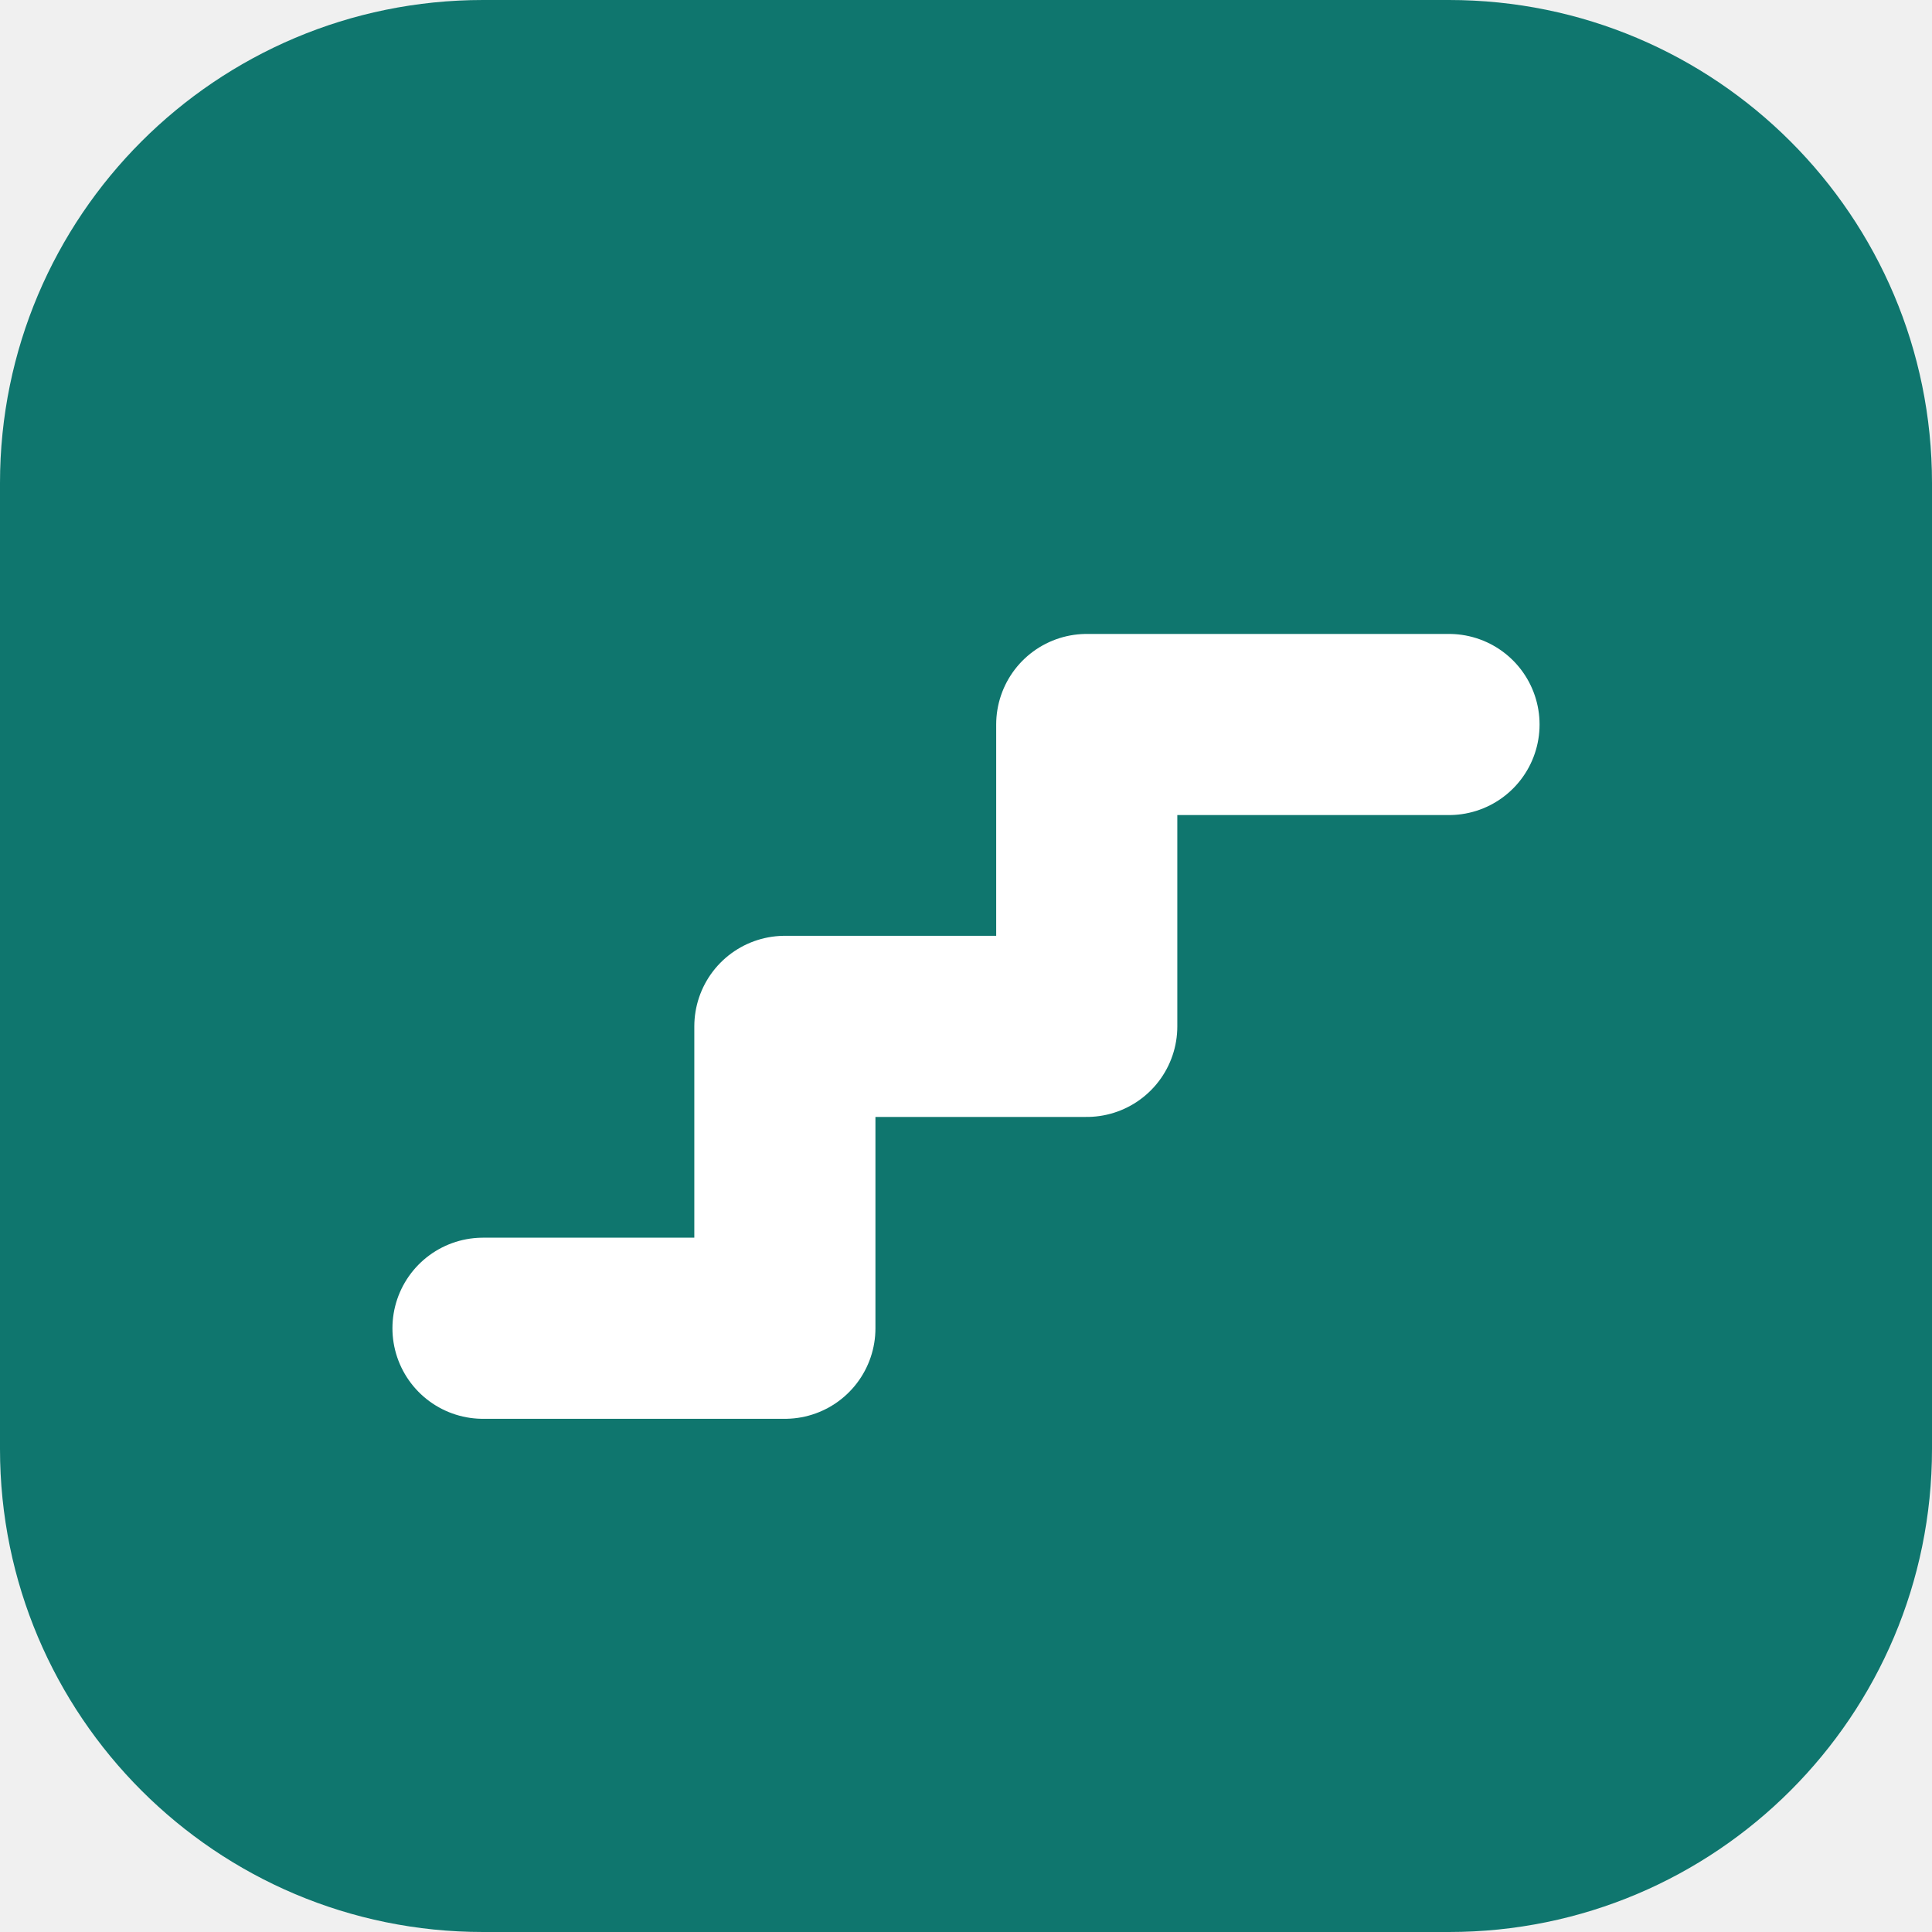
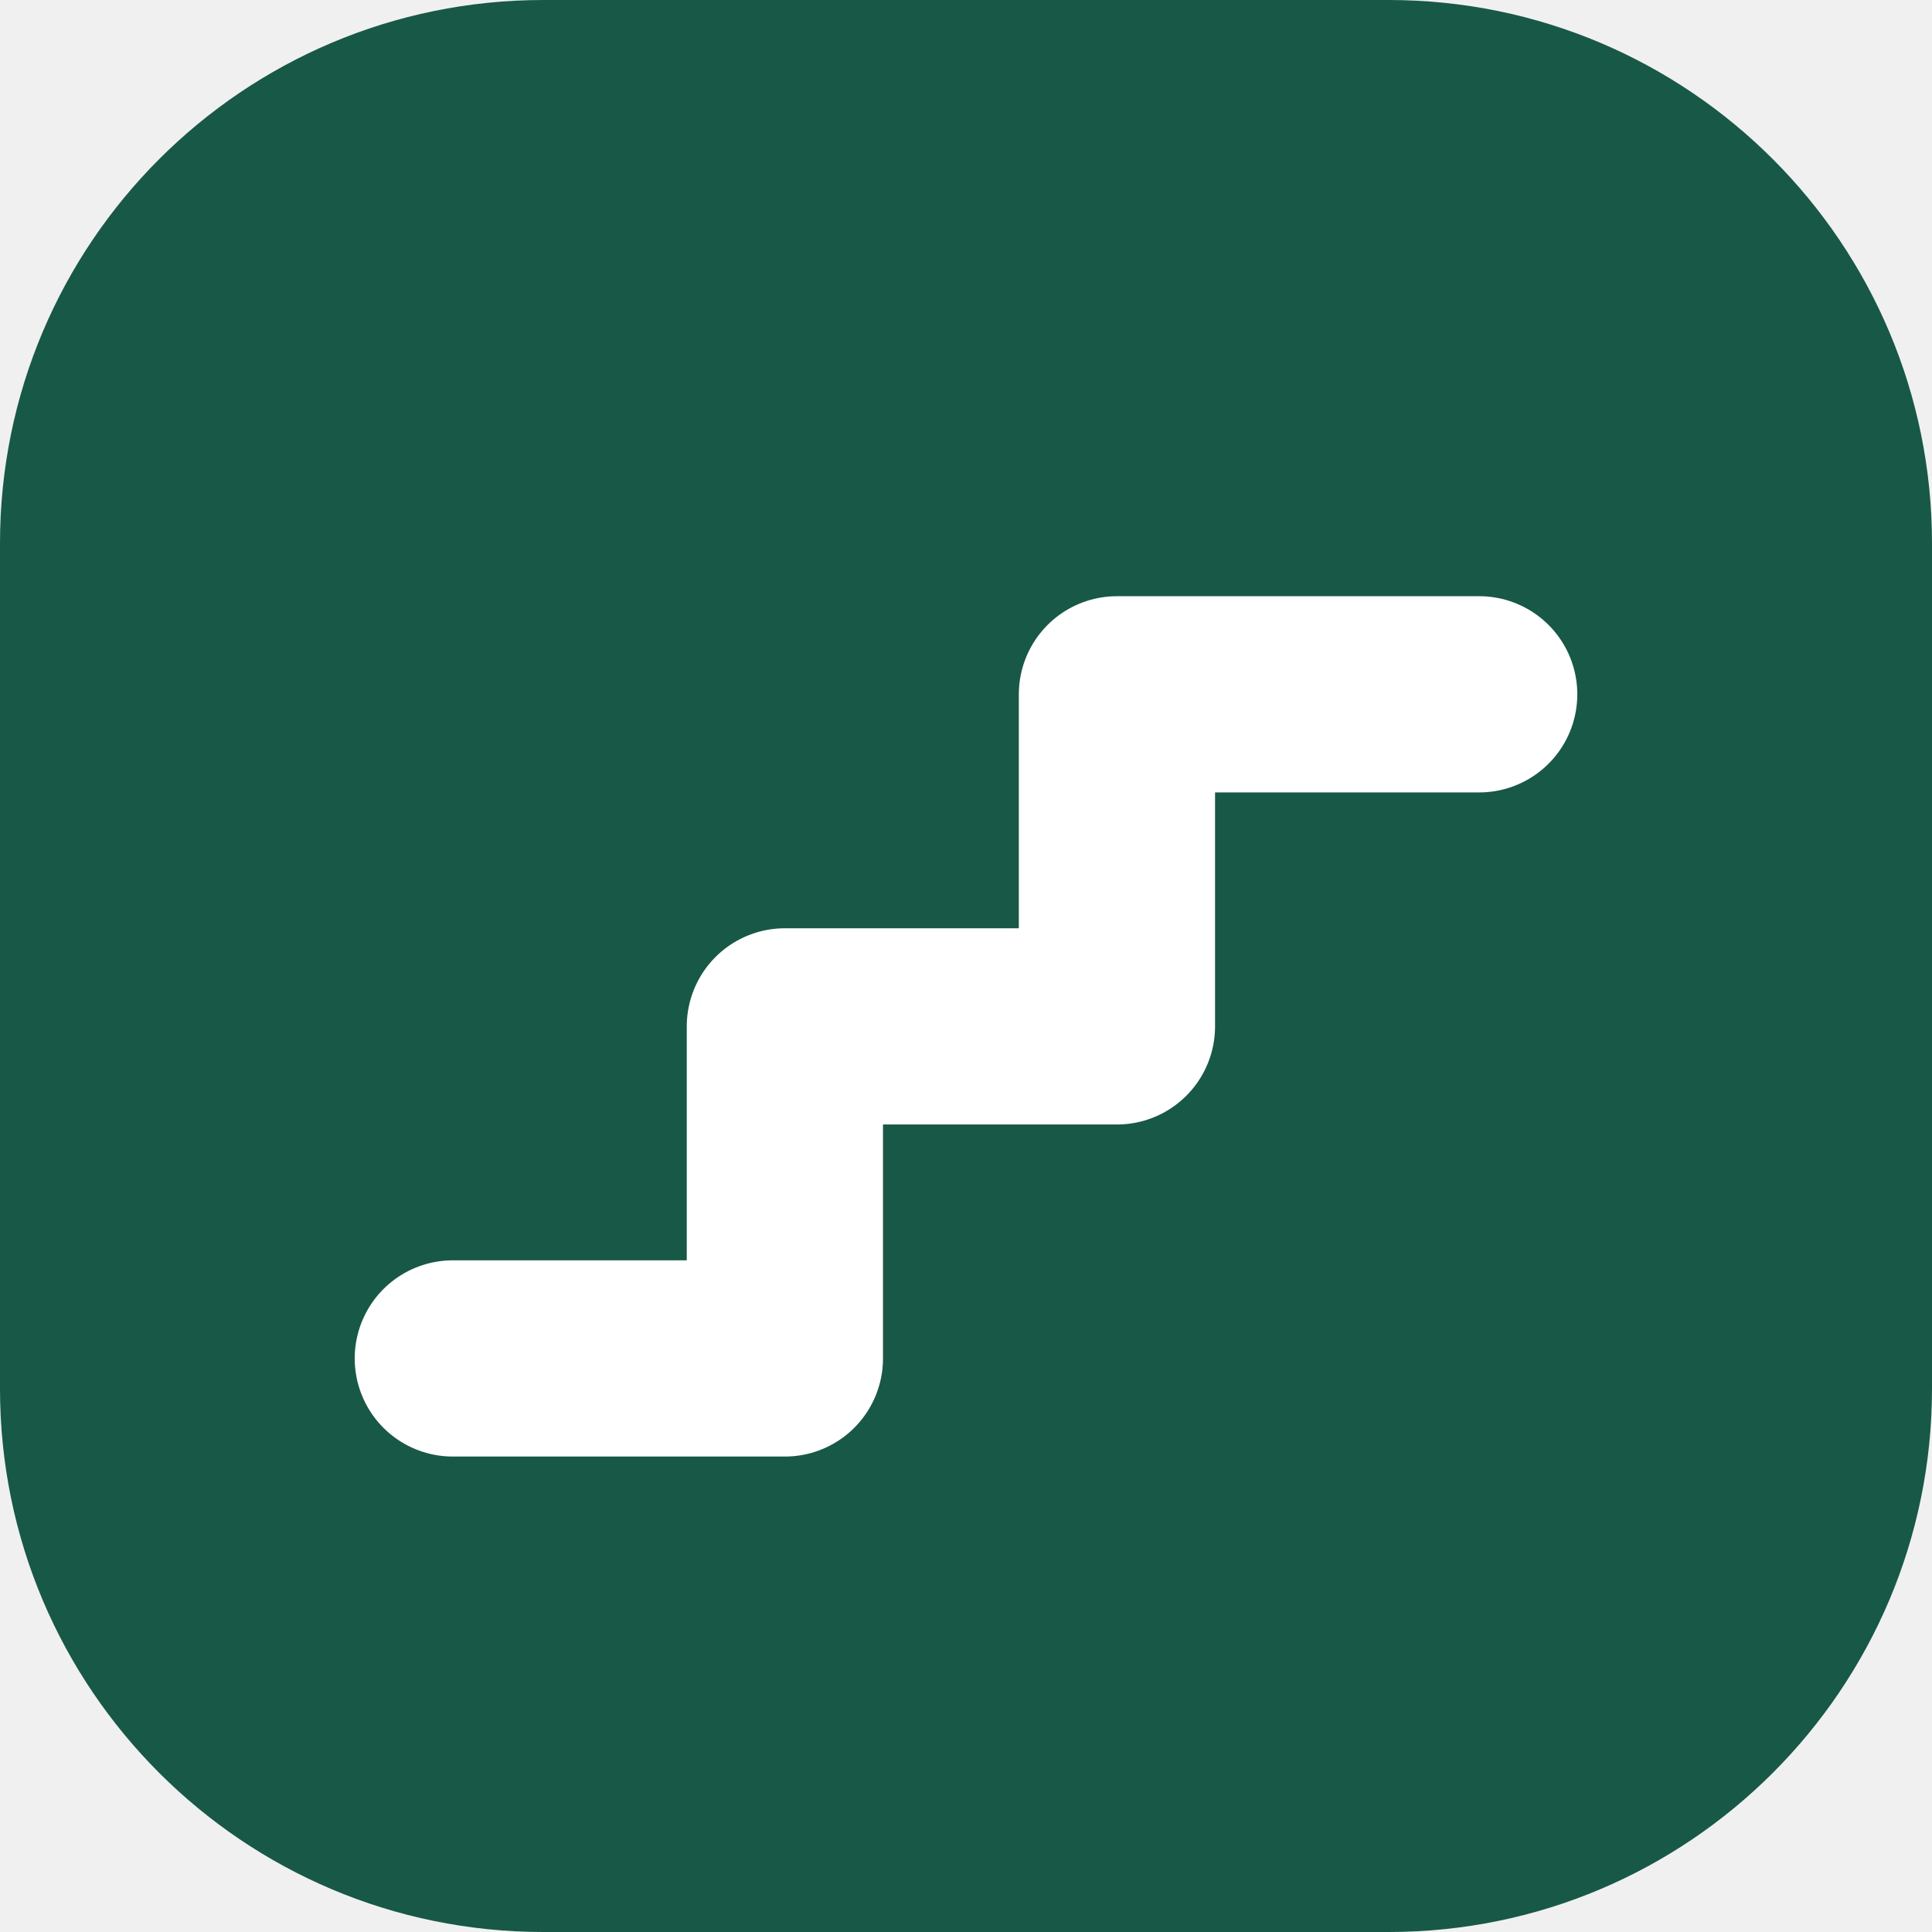
<svg xmlns="http://www.w3.org/2000/svg" viewBox="0 0 64 64">
-   <rect width="64" height="64" rx="16" fill="#0f766e" />
-   <path d="M16 44h10V34h10V24h12" fill="none" stroke="#fff" stroke-width="6" stroke-linecap="round" stroke-linejoin="round" />
+   <rect width="64" height="64" rx="18" fill="#185846" />
+   <path d="M15 45h11V34h11V23h12" fill="none" stroke="#fff" stroke-width="6.5" stroke-linecap="round" stroke-linejoin="round" />
</svg>
